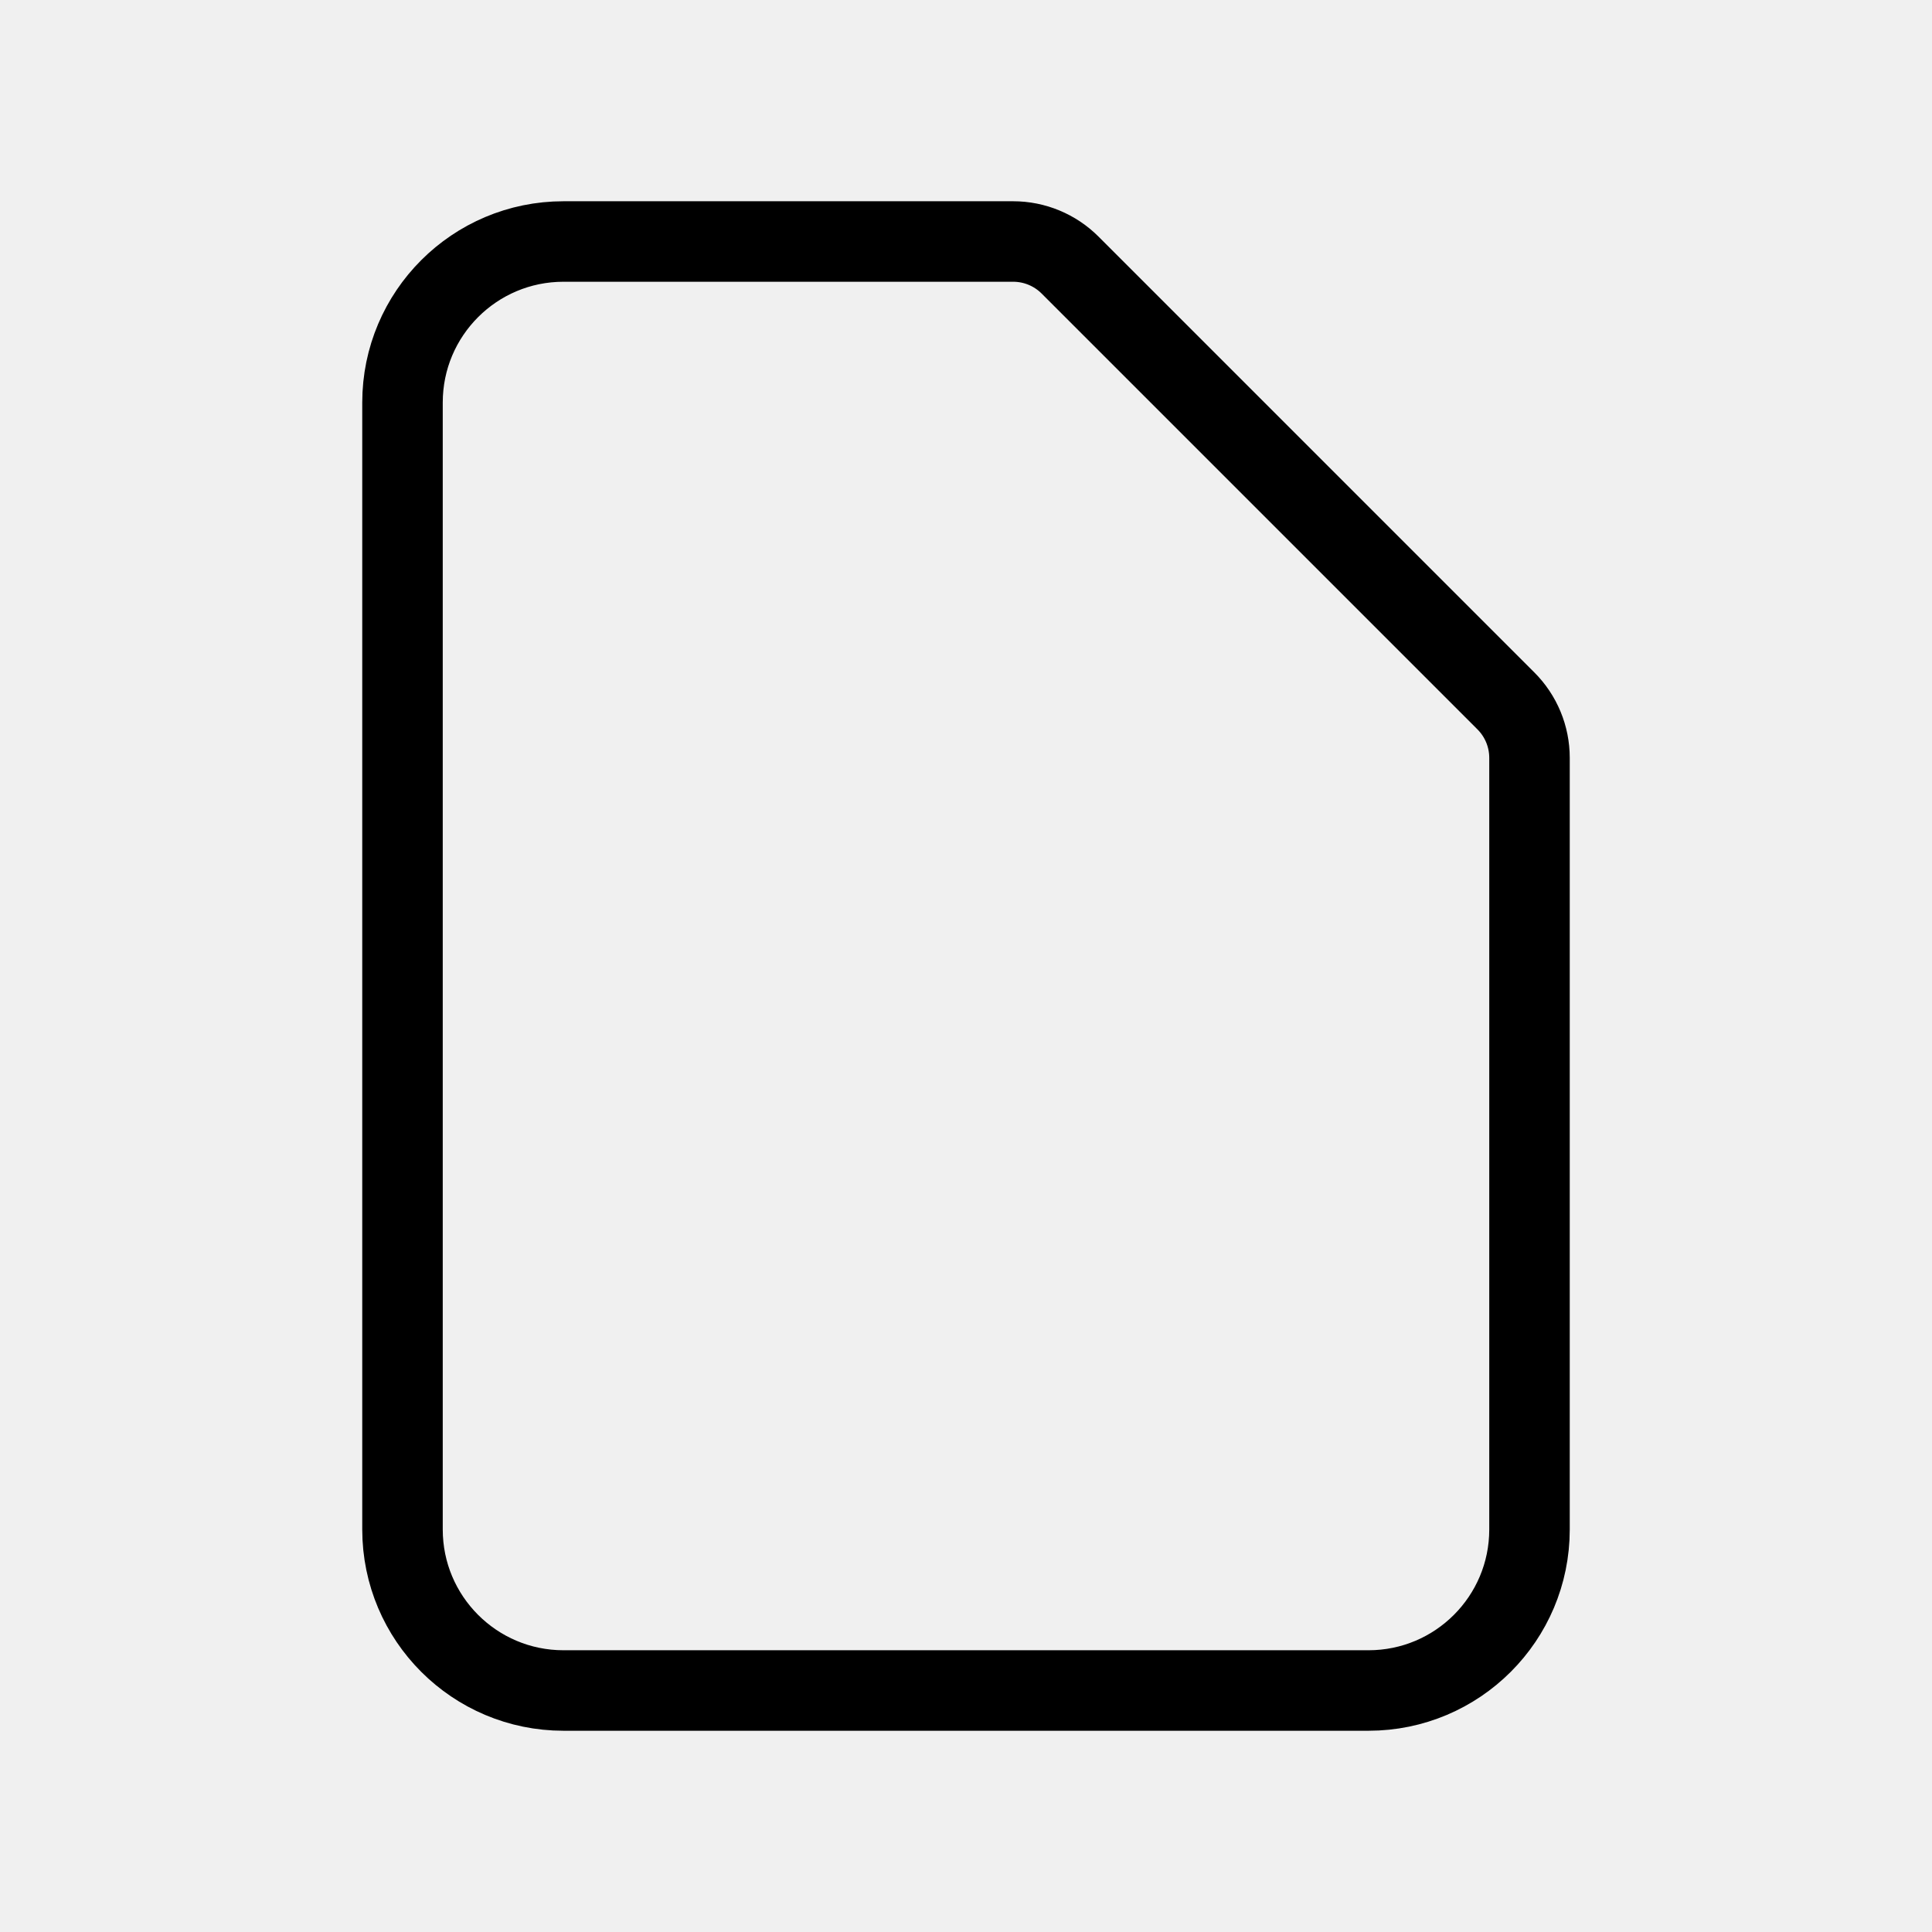
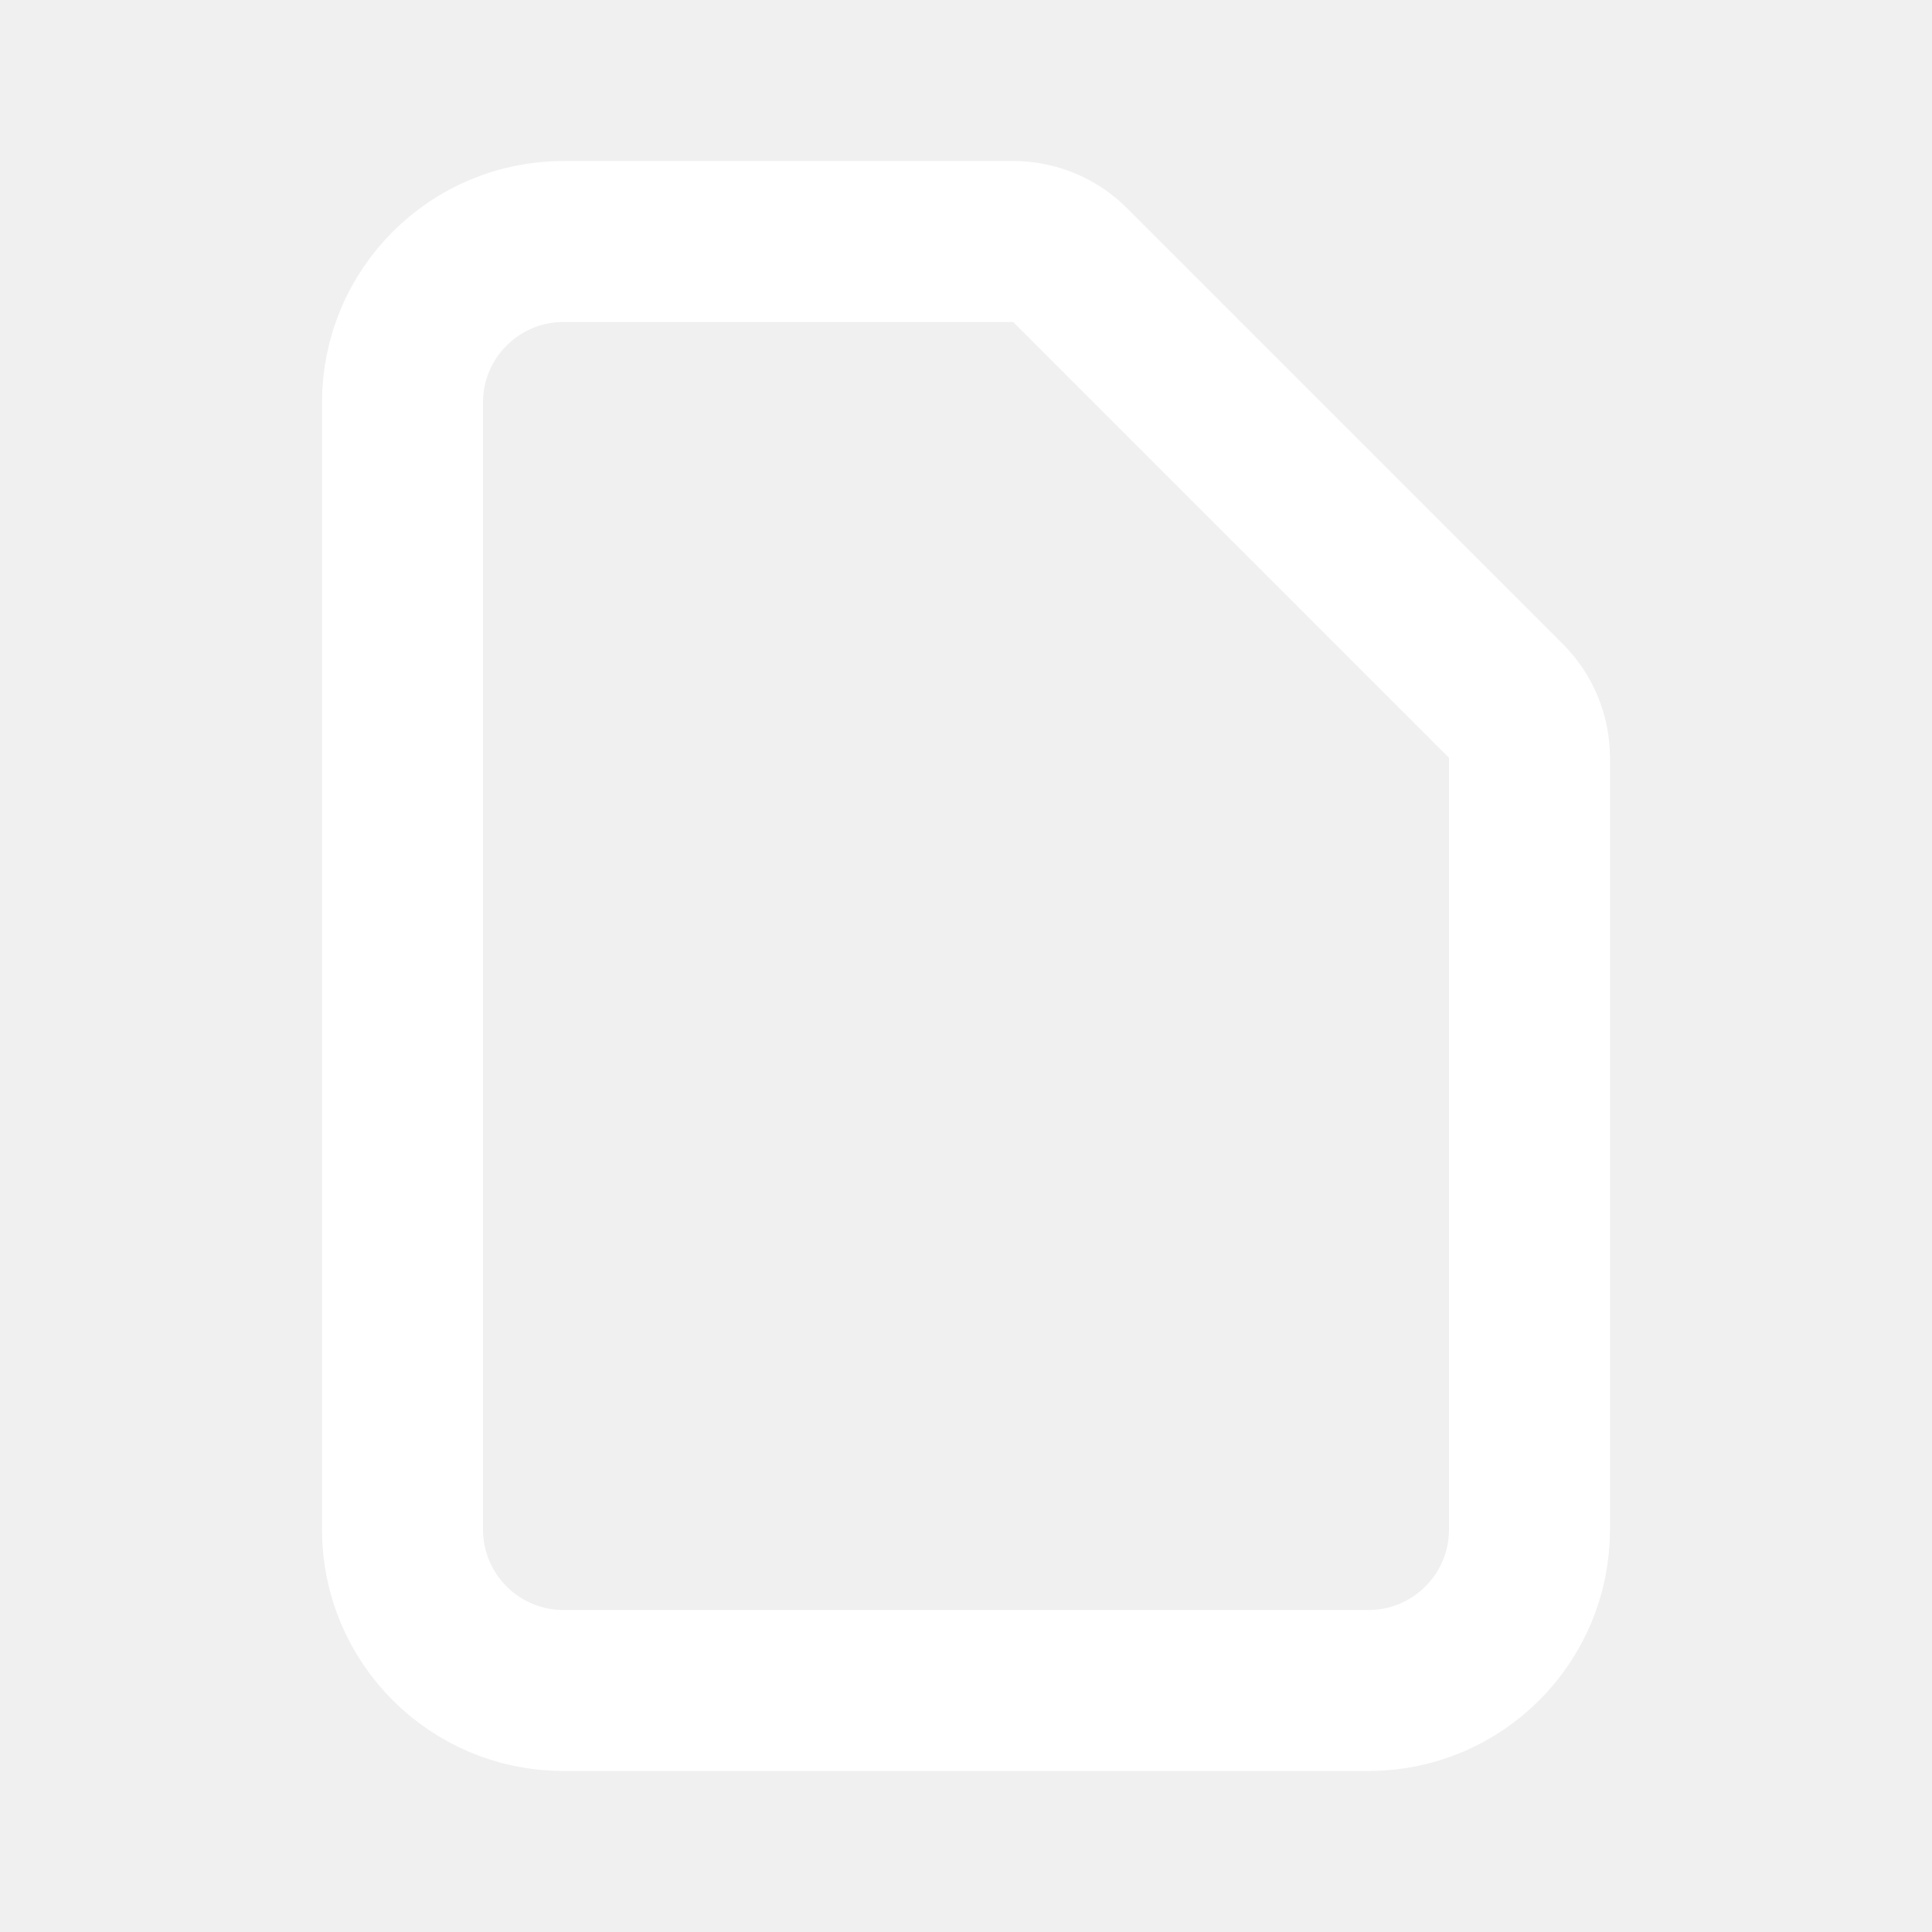
- <svg xmlns="http://www.w3.org/2000/svg" fill="none" viewBox="0 0 24 24" stroke="currentColor">
+ <svg xmlns="http://www.w3.org/2000/svg" fill="none" viewBox="0 0 24 24" stroke="white" stroke-width="2">
  <path strokeLinecap="round" strokeLinejoin="round" strokeWidth="2" d="M7 21h10a2 2 0 002-2V9.414a1 1 0 00-.293-.707l-5.414-5.414A1 1 0 0012.586 3H7a2 2 0 00-2 2v14a2 2 0 002 2z" />
</svg>
